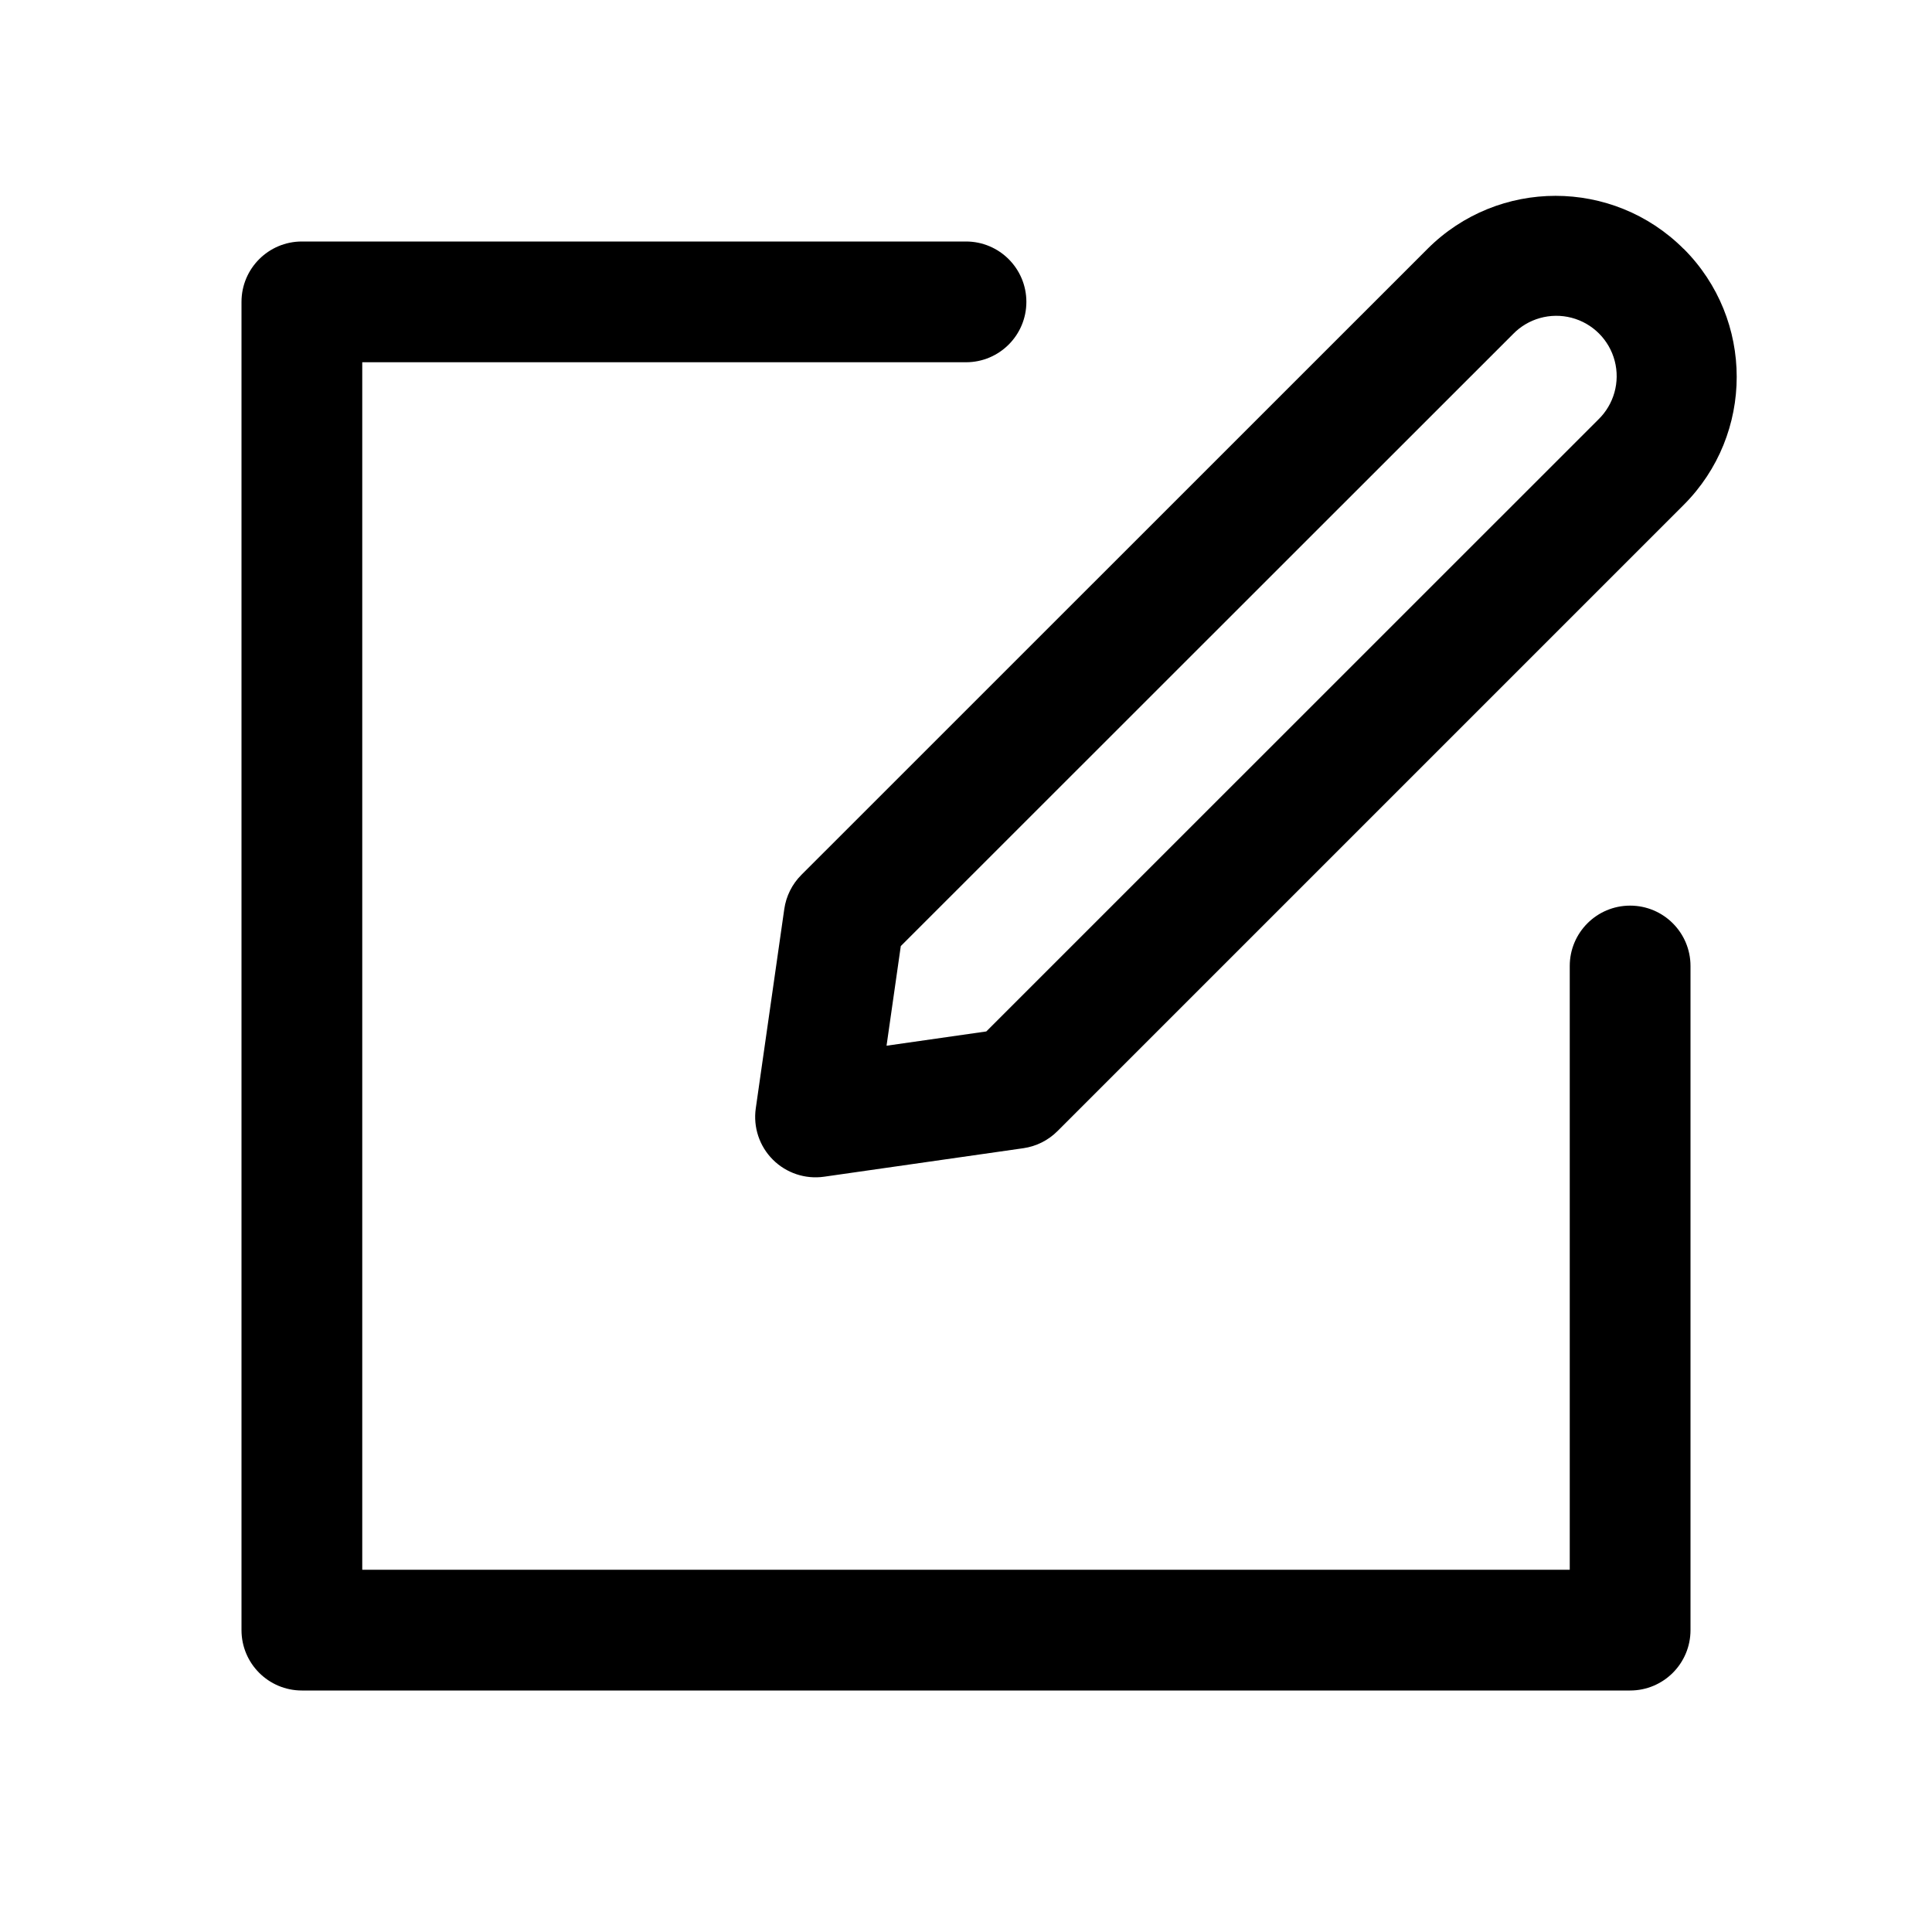
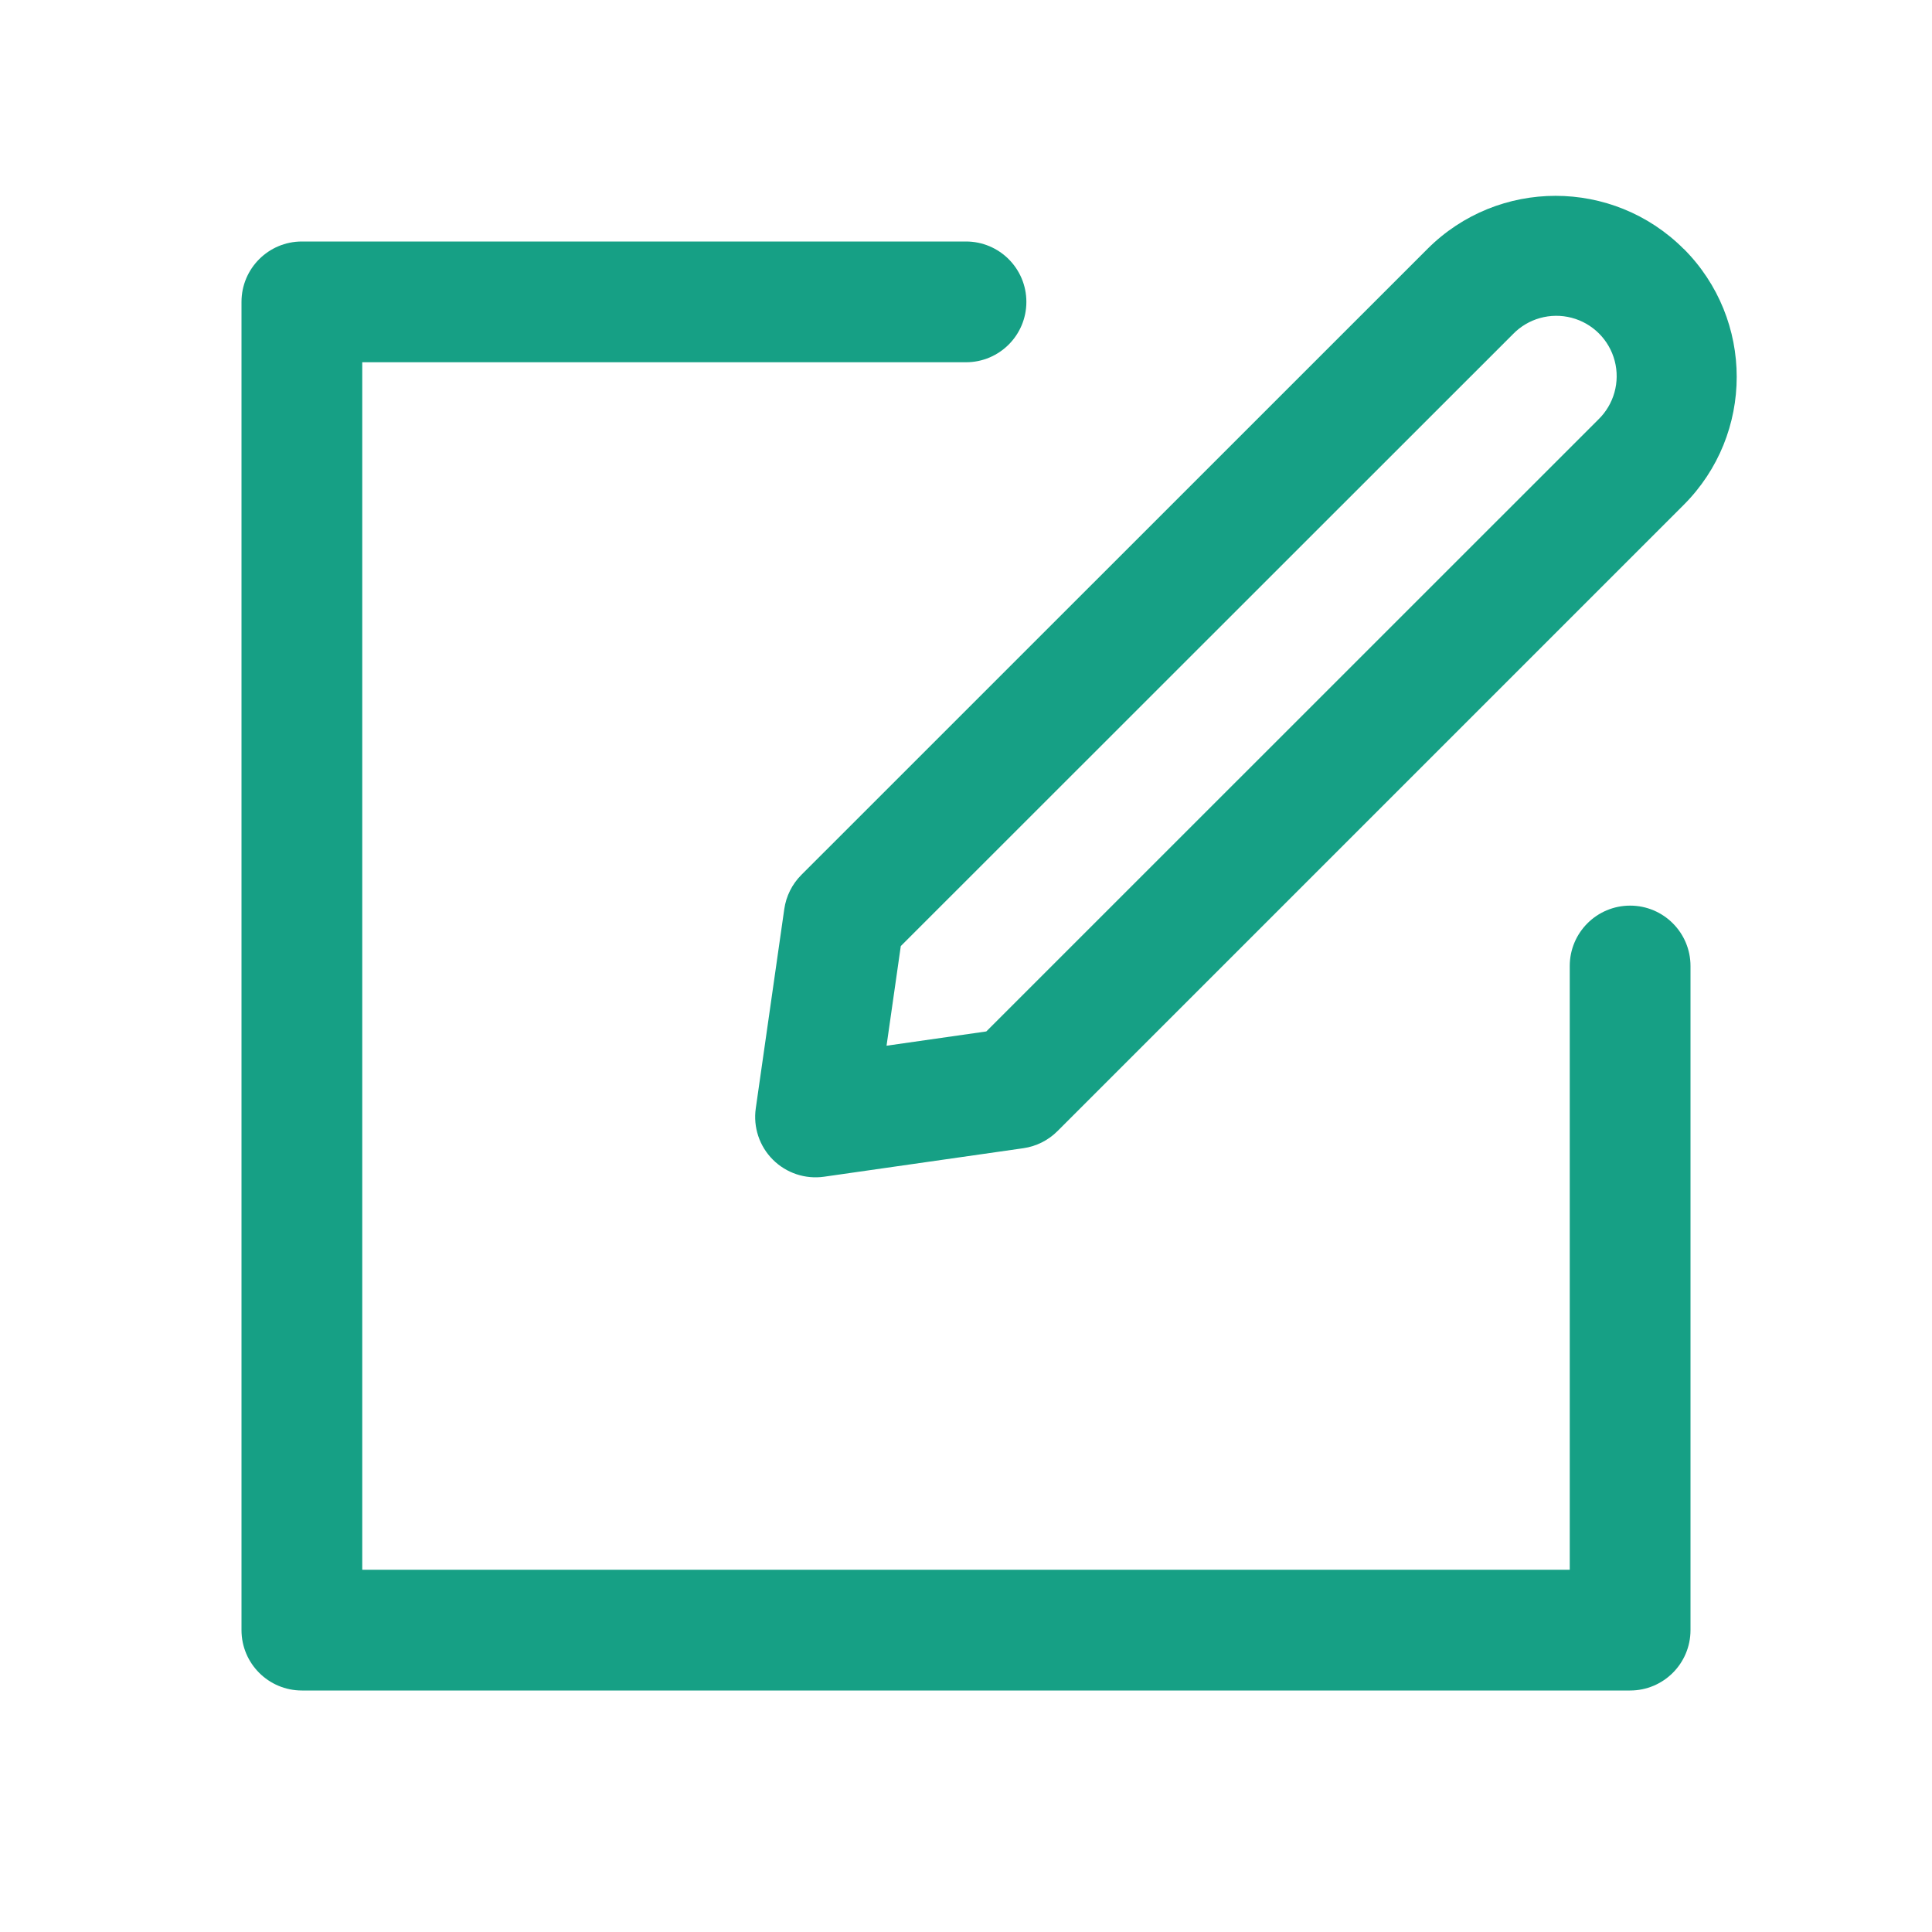
<svg xmlns="http://www.w3.org/2000/svg" width="800px" height="800px" viewBox="0 0 1024 1024">
-   <path fill="#000000" d="M832 512a32 32 0 1 1 64 0v352a32 32 0 0 1-32 32H160a32 32 0 0 1-32-32V160a32 32 0 0 1 32-32h352a32 32 0 0 1 0 64H192v640h640V512z" />
-   <path fill="#000000" d="m469.952 554.24 52.8-7.552L847.104 222.4a32 32 0 1 0-45.248-45.248L477.44 501.44l-7.552 52.8zm422.4-422.4a96 96 0 0 1 0 135.808l-331.84 331.84a32 32 0 0 1-18.112 9.088L436.8 623.68a32 32 0 0 1-36.224-36.224l15.104-105.6a32 32 0 0 1 9.024-18.112l331.904-331.84a96 96 0 0 1 135.744 0z" />
+   <path fill="#16A085" d="M832 512a32 32 0 1 1 64 0v352a32 32 0 0 1-32 32H160a32 32 0 0 1-32-32V160a32 32 0 0 1 32-32h352a32 32 0 0 1 0 64H192v640h640V512z" />
+   <path fill="#16A085" d="m469.952 554.24 52.8-7.552L847.104 222.4a32 32 0 1 0-45.248-45.248L477.44 501.44l-7.552 52.8zm422.4-422.4a96 96 0 0 1 0 135.808l-331.84 331.84a32 32 0 0 1-18.112 9.088L436.8 623.68a32 32 0 0 1-36.224-36.224l15.104-105.6a32 32 0 0 1 9.024-18.112l331.904-331.84a96 96 0 0 1 135.744 0z" />
</svg>
